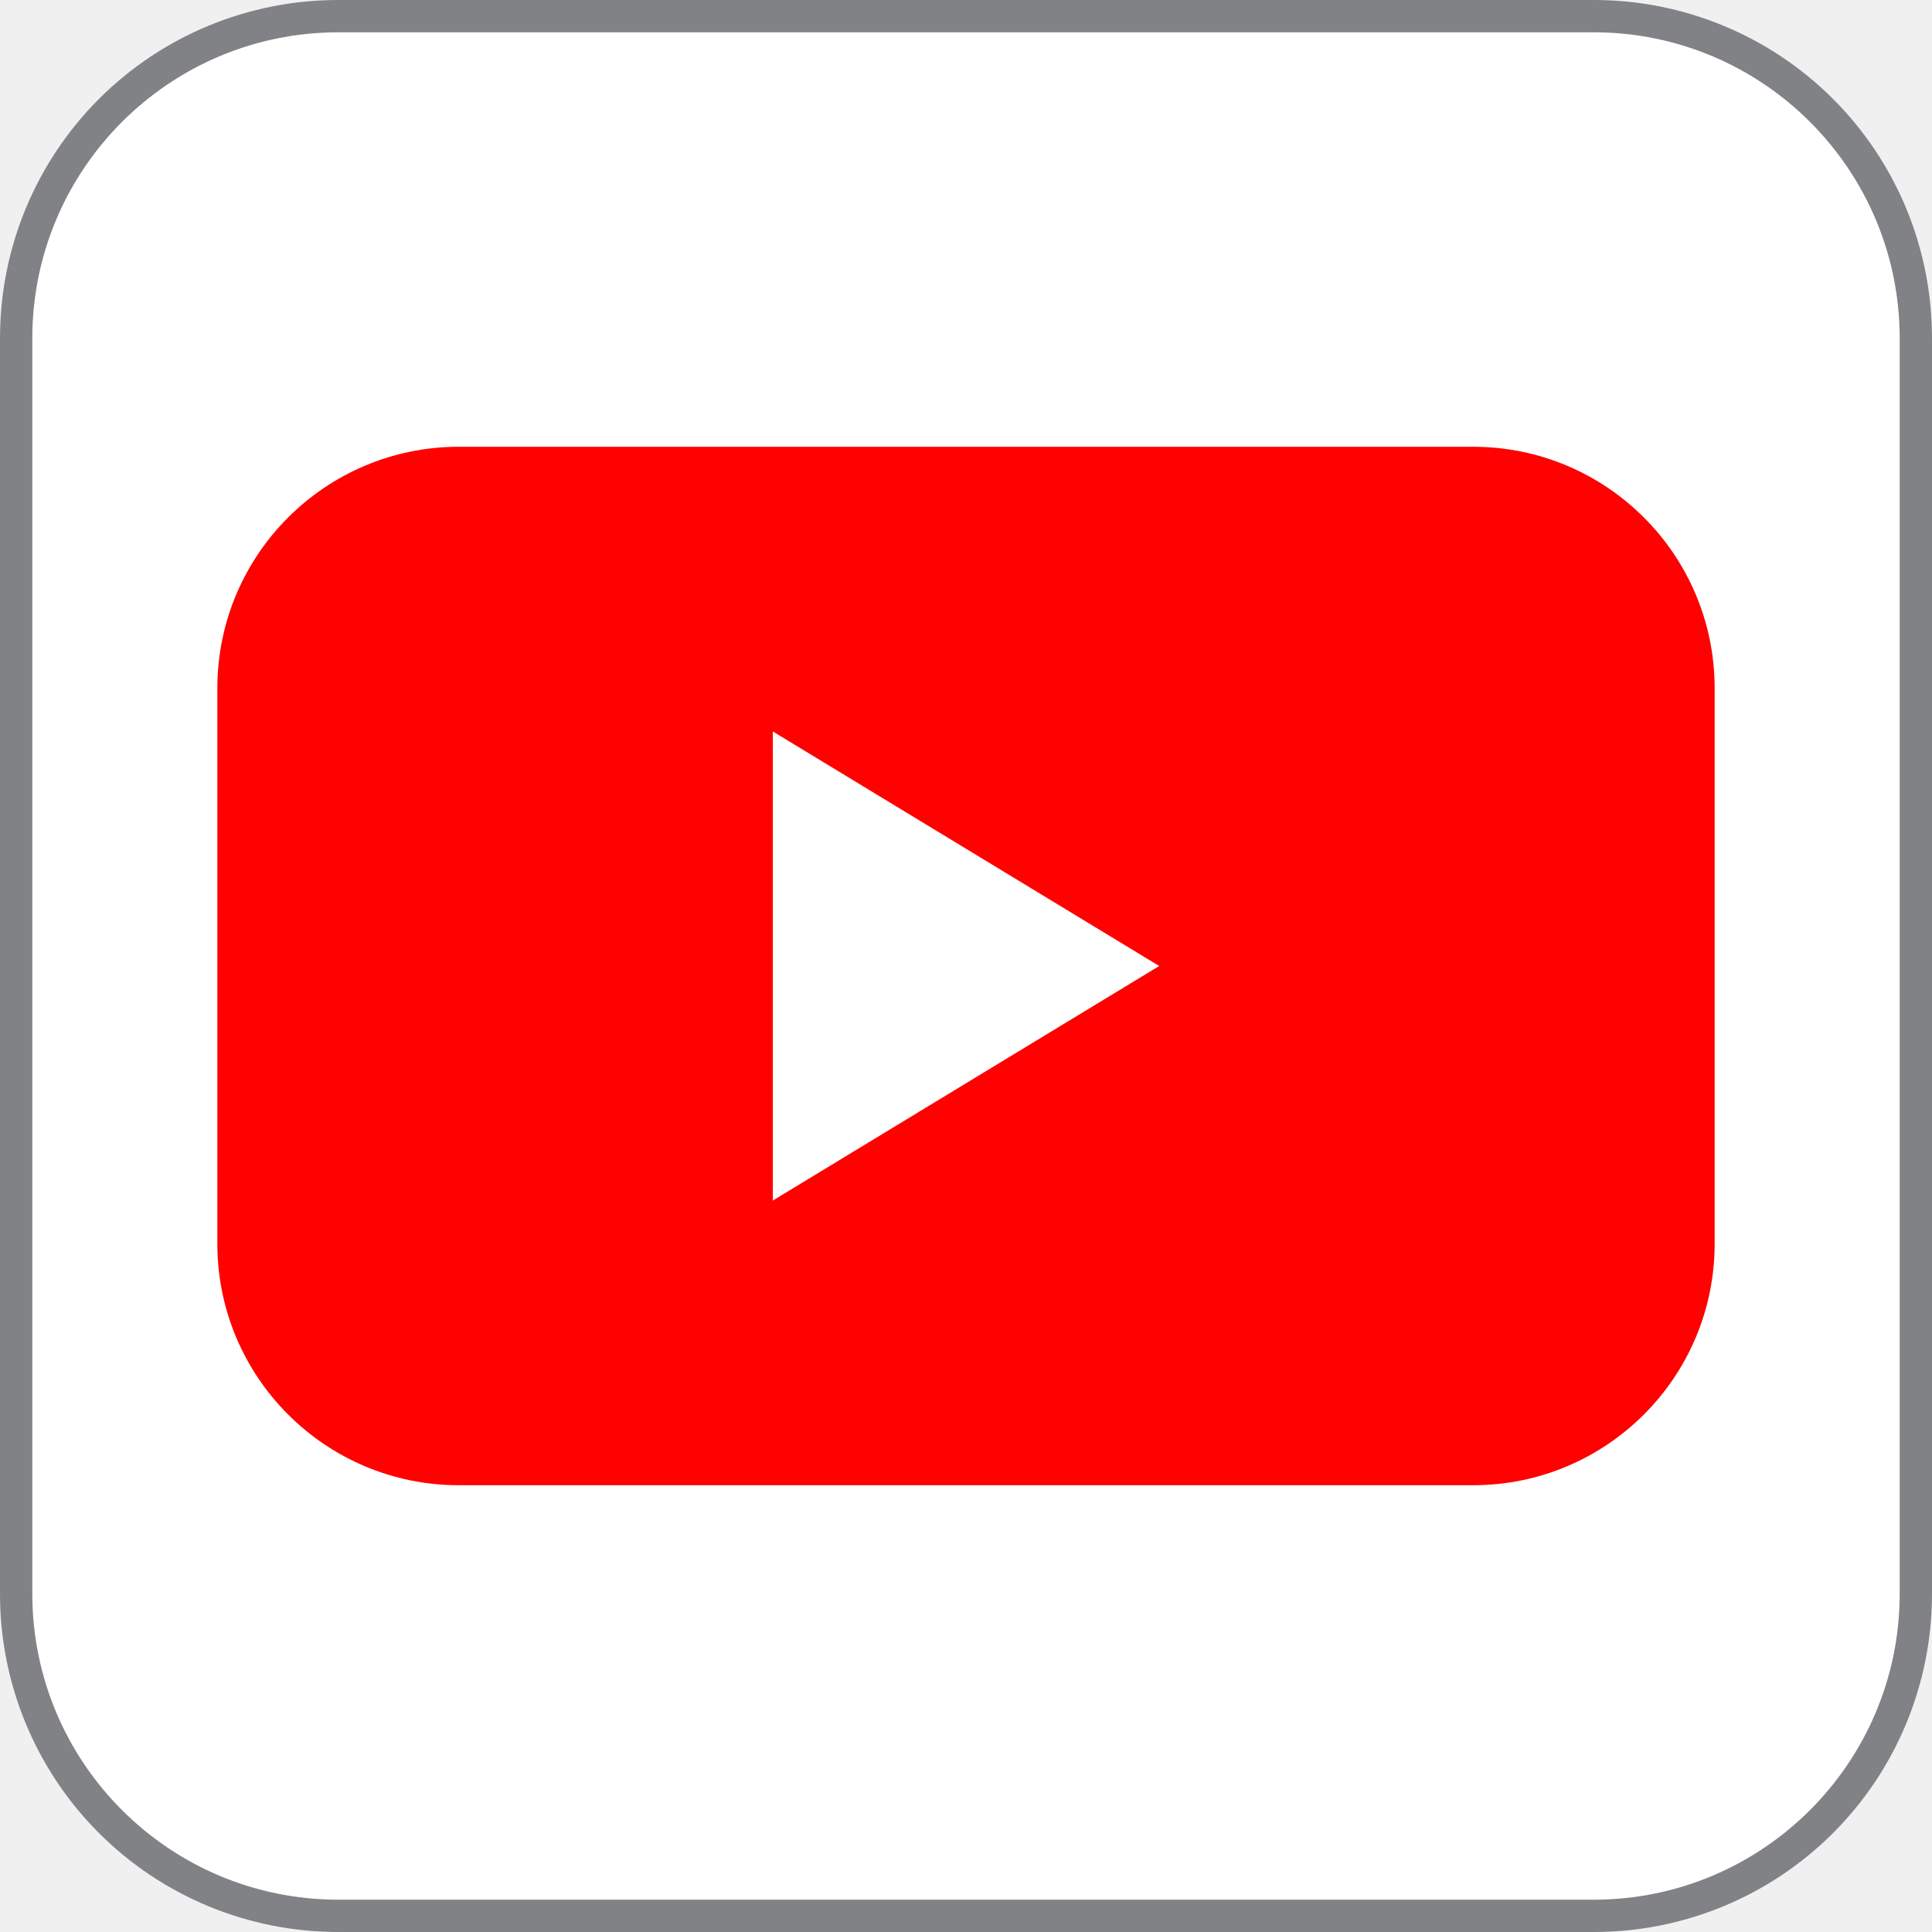
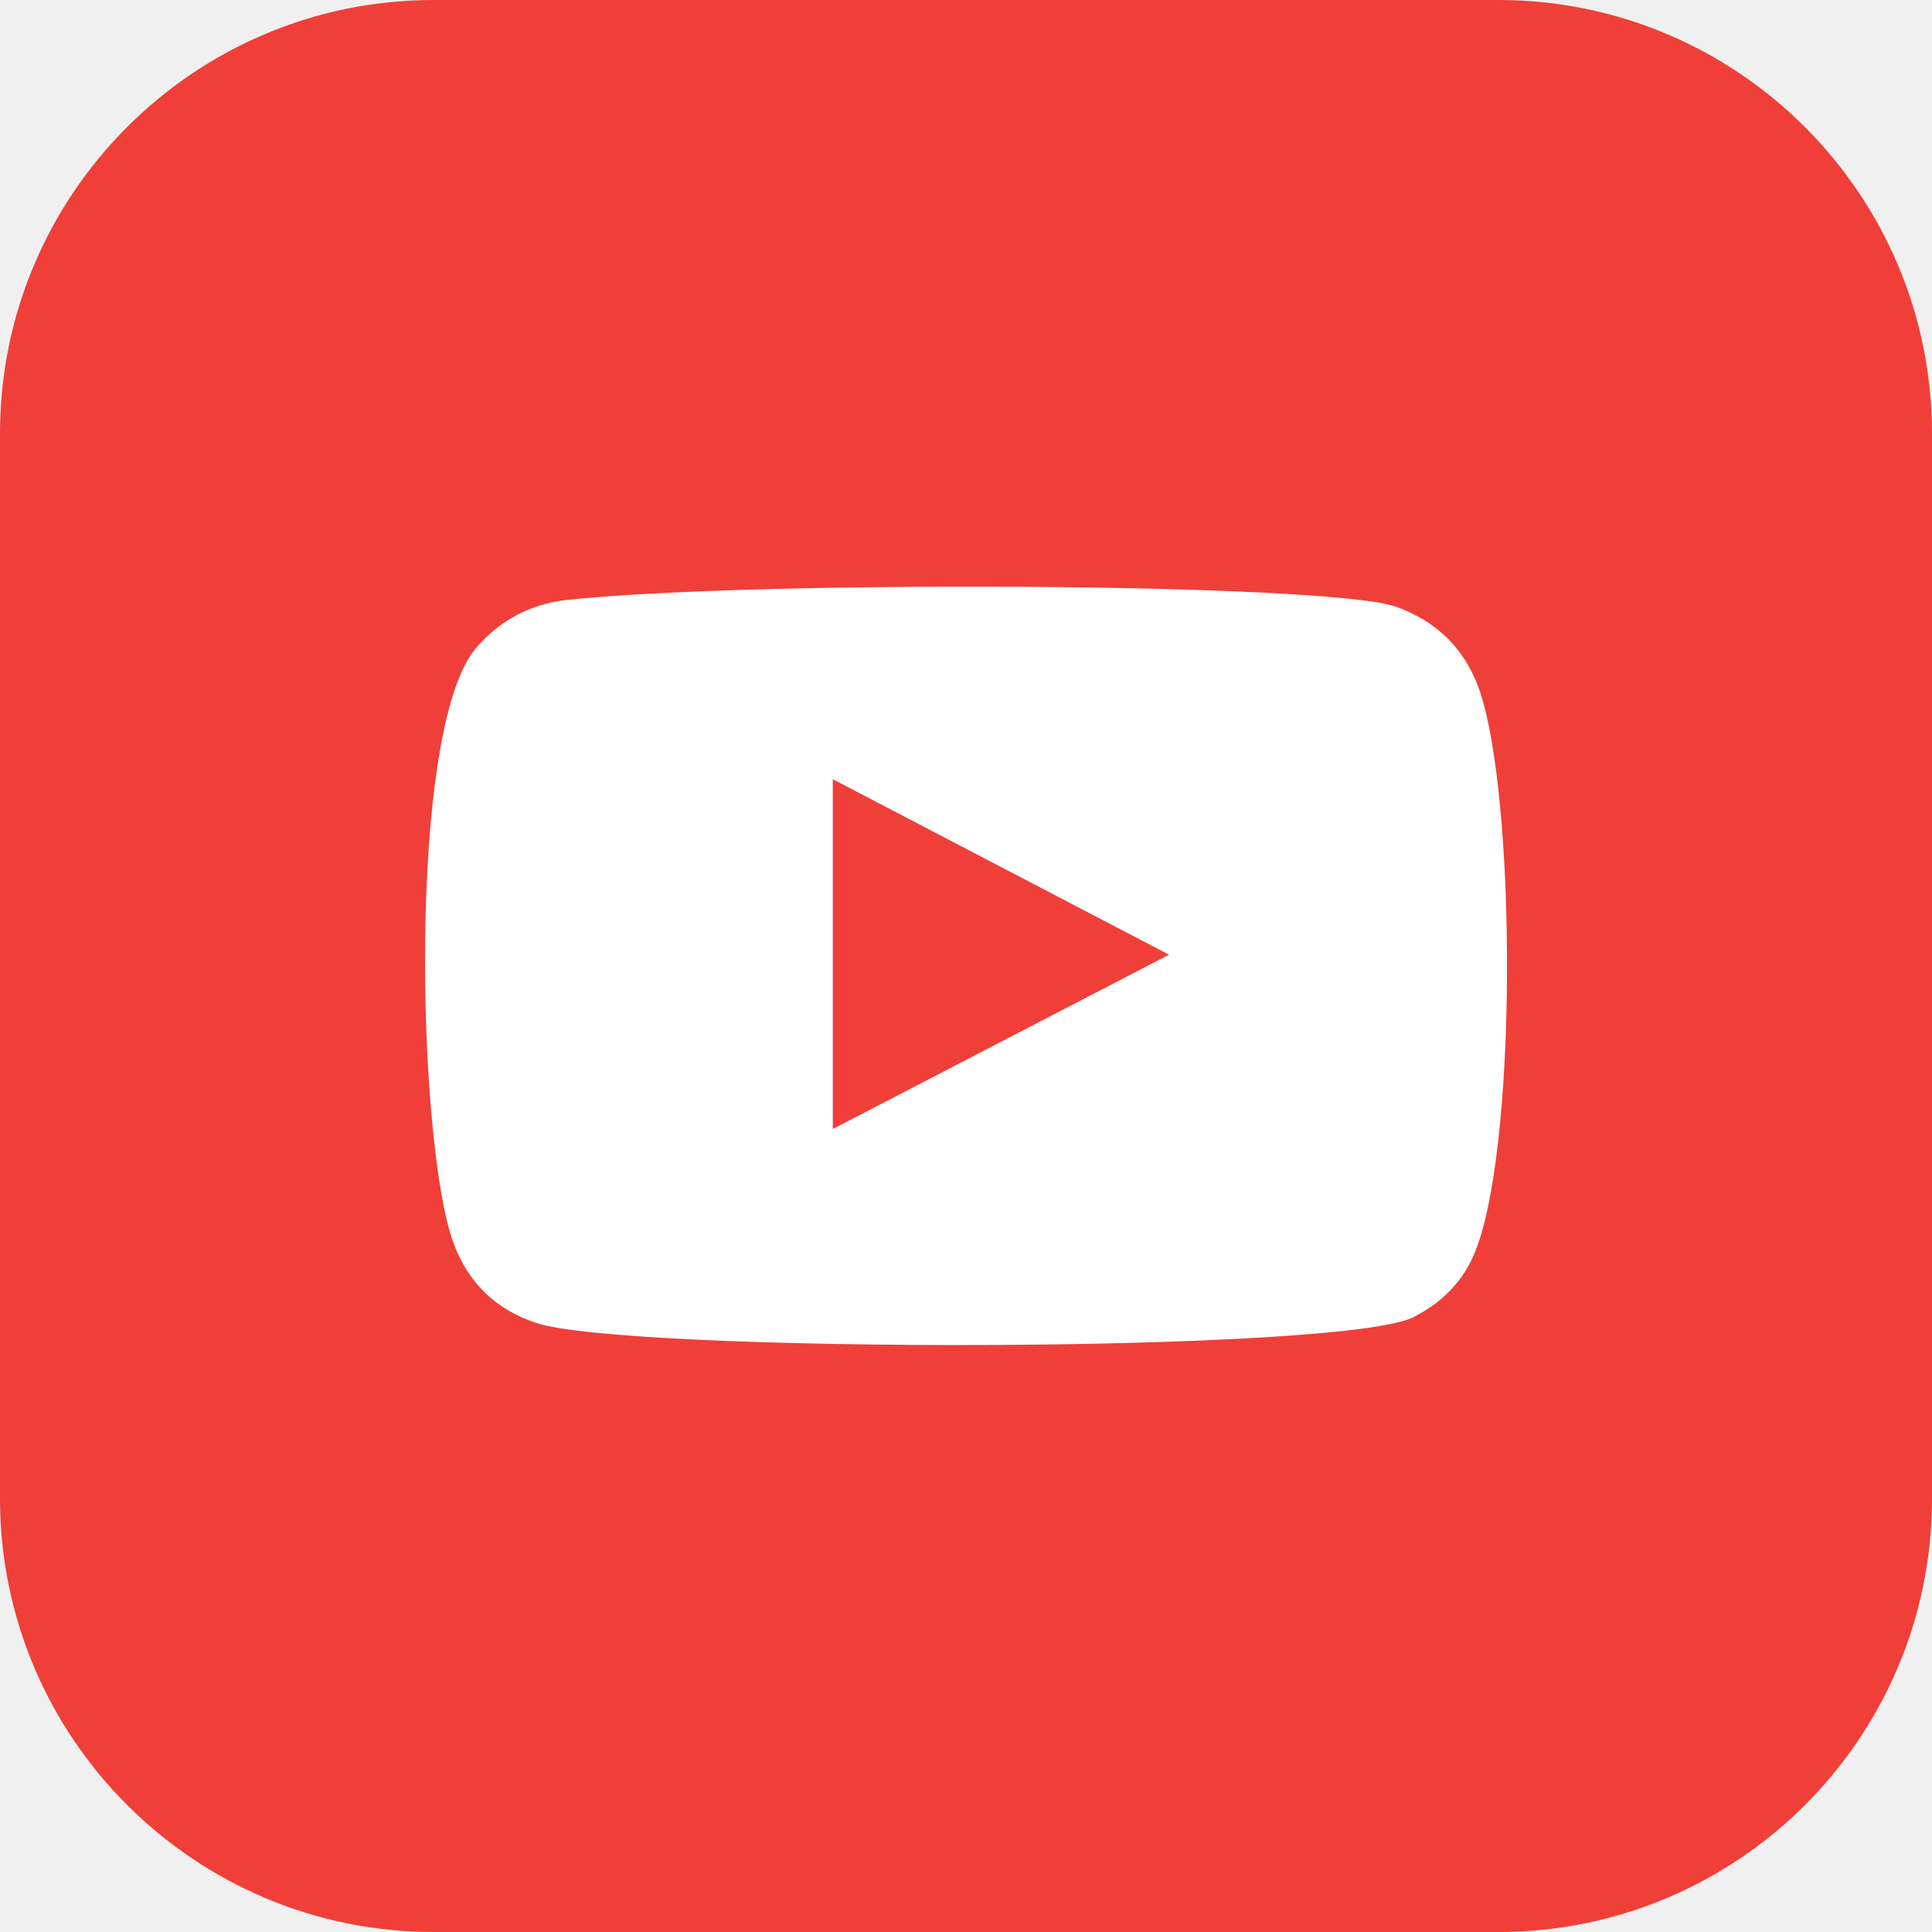
- <svg xmlns="http://www.w3.org/2000/svg" viewBox="0 0 64 64">
-   <defs>
-     <style>.cls-1{fill:#fff;}.cls-2{fill:#808285;}.cls-3{fill:#ff0100;}</style>
-   </defs>
-   <g data-name="2-youtube" id="_2-youtube">
-     <rect class="cls-1" height="64" rx="11.2" ry="11.2" width="64" />
-     <path class="cls-2" d="M52.8,1.07A10.14,10.14,0,0,1,62.93,11.2V52.8A10.14,10.14,0,0,1,52.8,62.93H11.2A10.14,10.14,0,0,1,1.07,52.8V11.2A10.14,10.14,0,0,1,11.2,1.07H52.8M52.8,0H11.2A11.19,11.19,0,0,0,0,11.2V52.8A11.19,11.19,0,0,0,11.2,64H52.8A11.19,11.19,0,0,0,64,52.8V11.2A11.19,11.19,0,0,0,52.8,0Z" />
-     <rect class="cls-3" height="34.4" rx="8" ry="8" width="49.6" x="7.2" y="14.8" />
-     <polygon class="cls-1" points="25.6 39.77 25.6 24.23 38.4 32 25.6 39.77" />
+ <svg xmlns="http://www.w3.org/2000/svg" id="Layer_1" style="enable-background:new 0 0 512 512;" version="1.1" viewBox="0 0 512 512" xml:space="preserve">
+   <style type="text/css">
+ 	.st0{fill:#EF3F38;}
+ 	.st1{fill-rule:evenodd;clip-rule:evenodd;fill:#FFFFFF;}
+ </style>
+   <g>
+     <path class="st0" d="M512,397.1c0,63.5-51.5,114.9-114.9,114.9H114.9C51.5,512,0,460.5,0,397.1V114.9C0,51.5,51.5,0,114.9,0h282.2   C460.5,0,512,51.5,512,114.9V397.1z" />
+     <path class="st1" d="M142.1,350.6c-10.8-3.6-18.1-10.7-22-21.4c-9.5-26.2-12.3-135.8,6-157.4c6.3-7.4,14.4-11.7,24-12.8   c49.4-5.3,202.3-4.6,219.9,1.8c10.3,3.7,17.6,10.5,21.6,20.8c10.4,27.1,10.8,125.7-1.4,151.8c-3.3,7.1-8.7,12.1-15.5,15.6   C356.3,358.7,166.4,358.6,142.1,350.6z M220.7,299.2c29.7-15.4,59.2-30.7,89.1-46.2c-29.9-15.6-59.4-31-89.1-46.5   C220.7,237.5,220.7,268.2,220.7,299.2z" />
  </g>
</svg>
